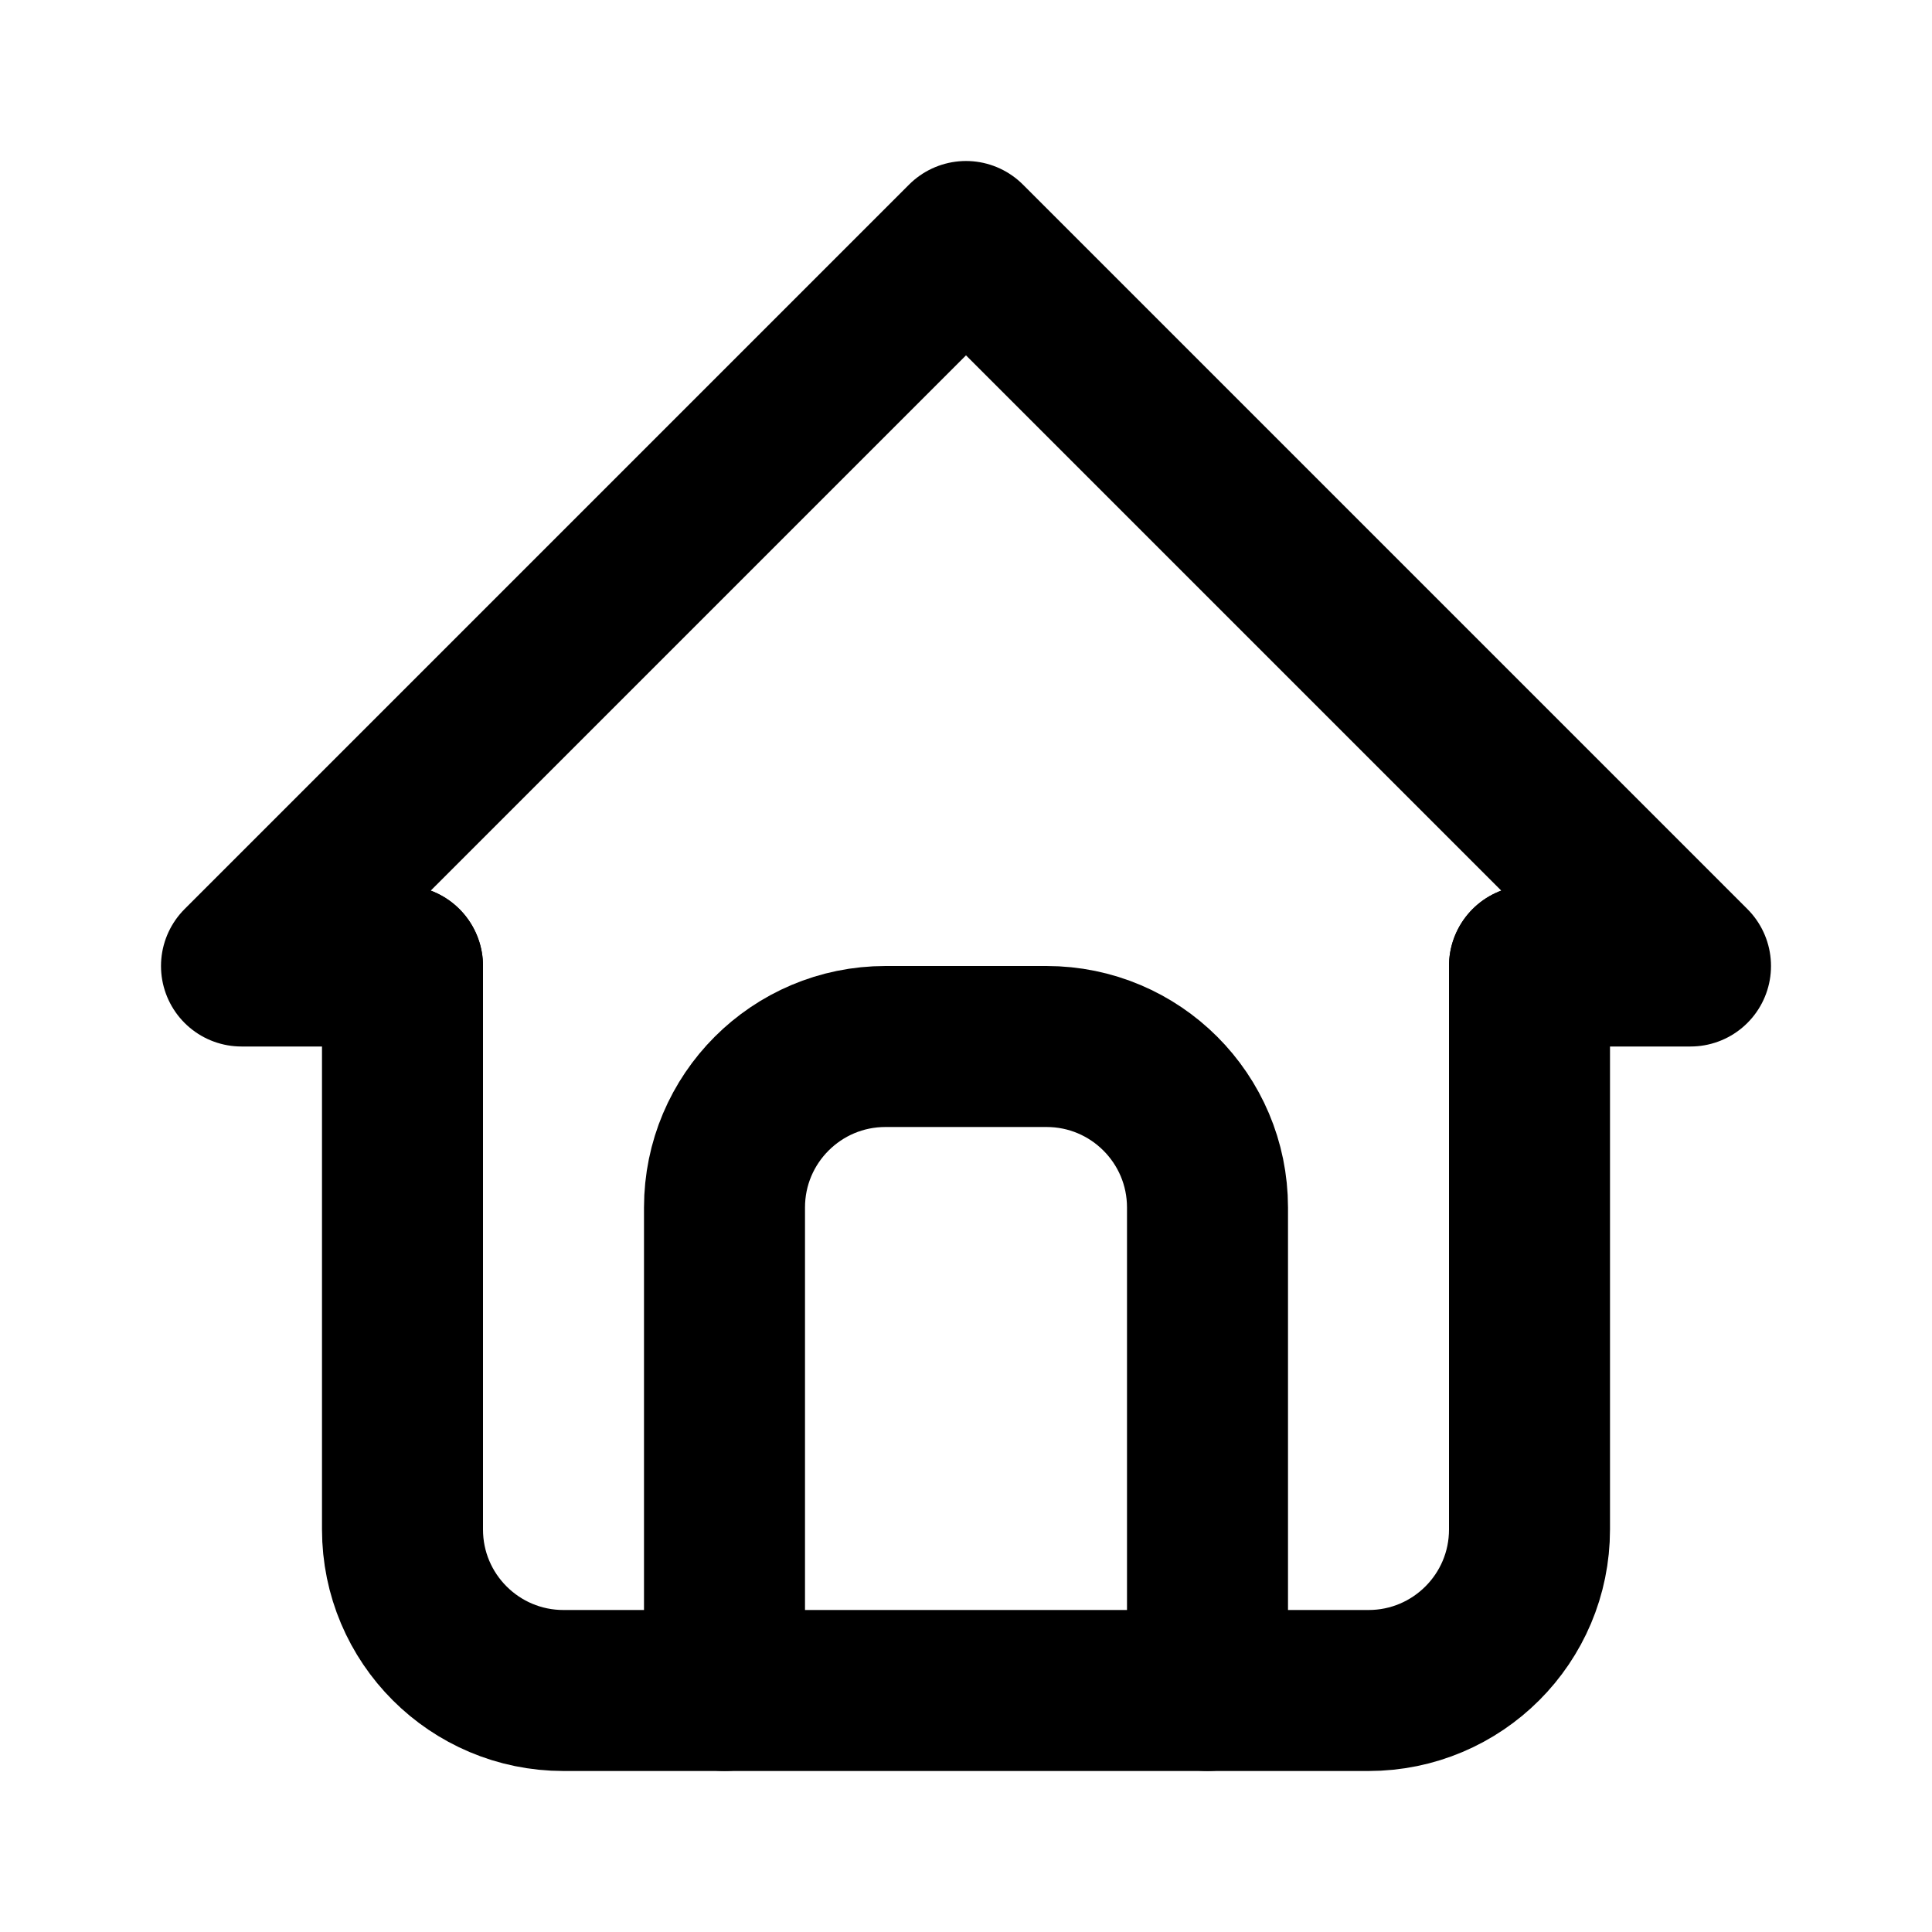
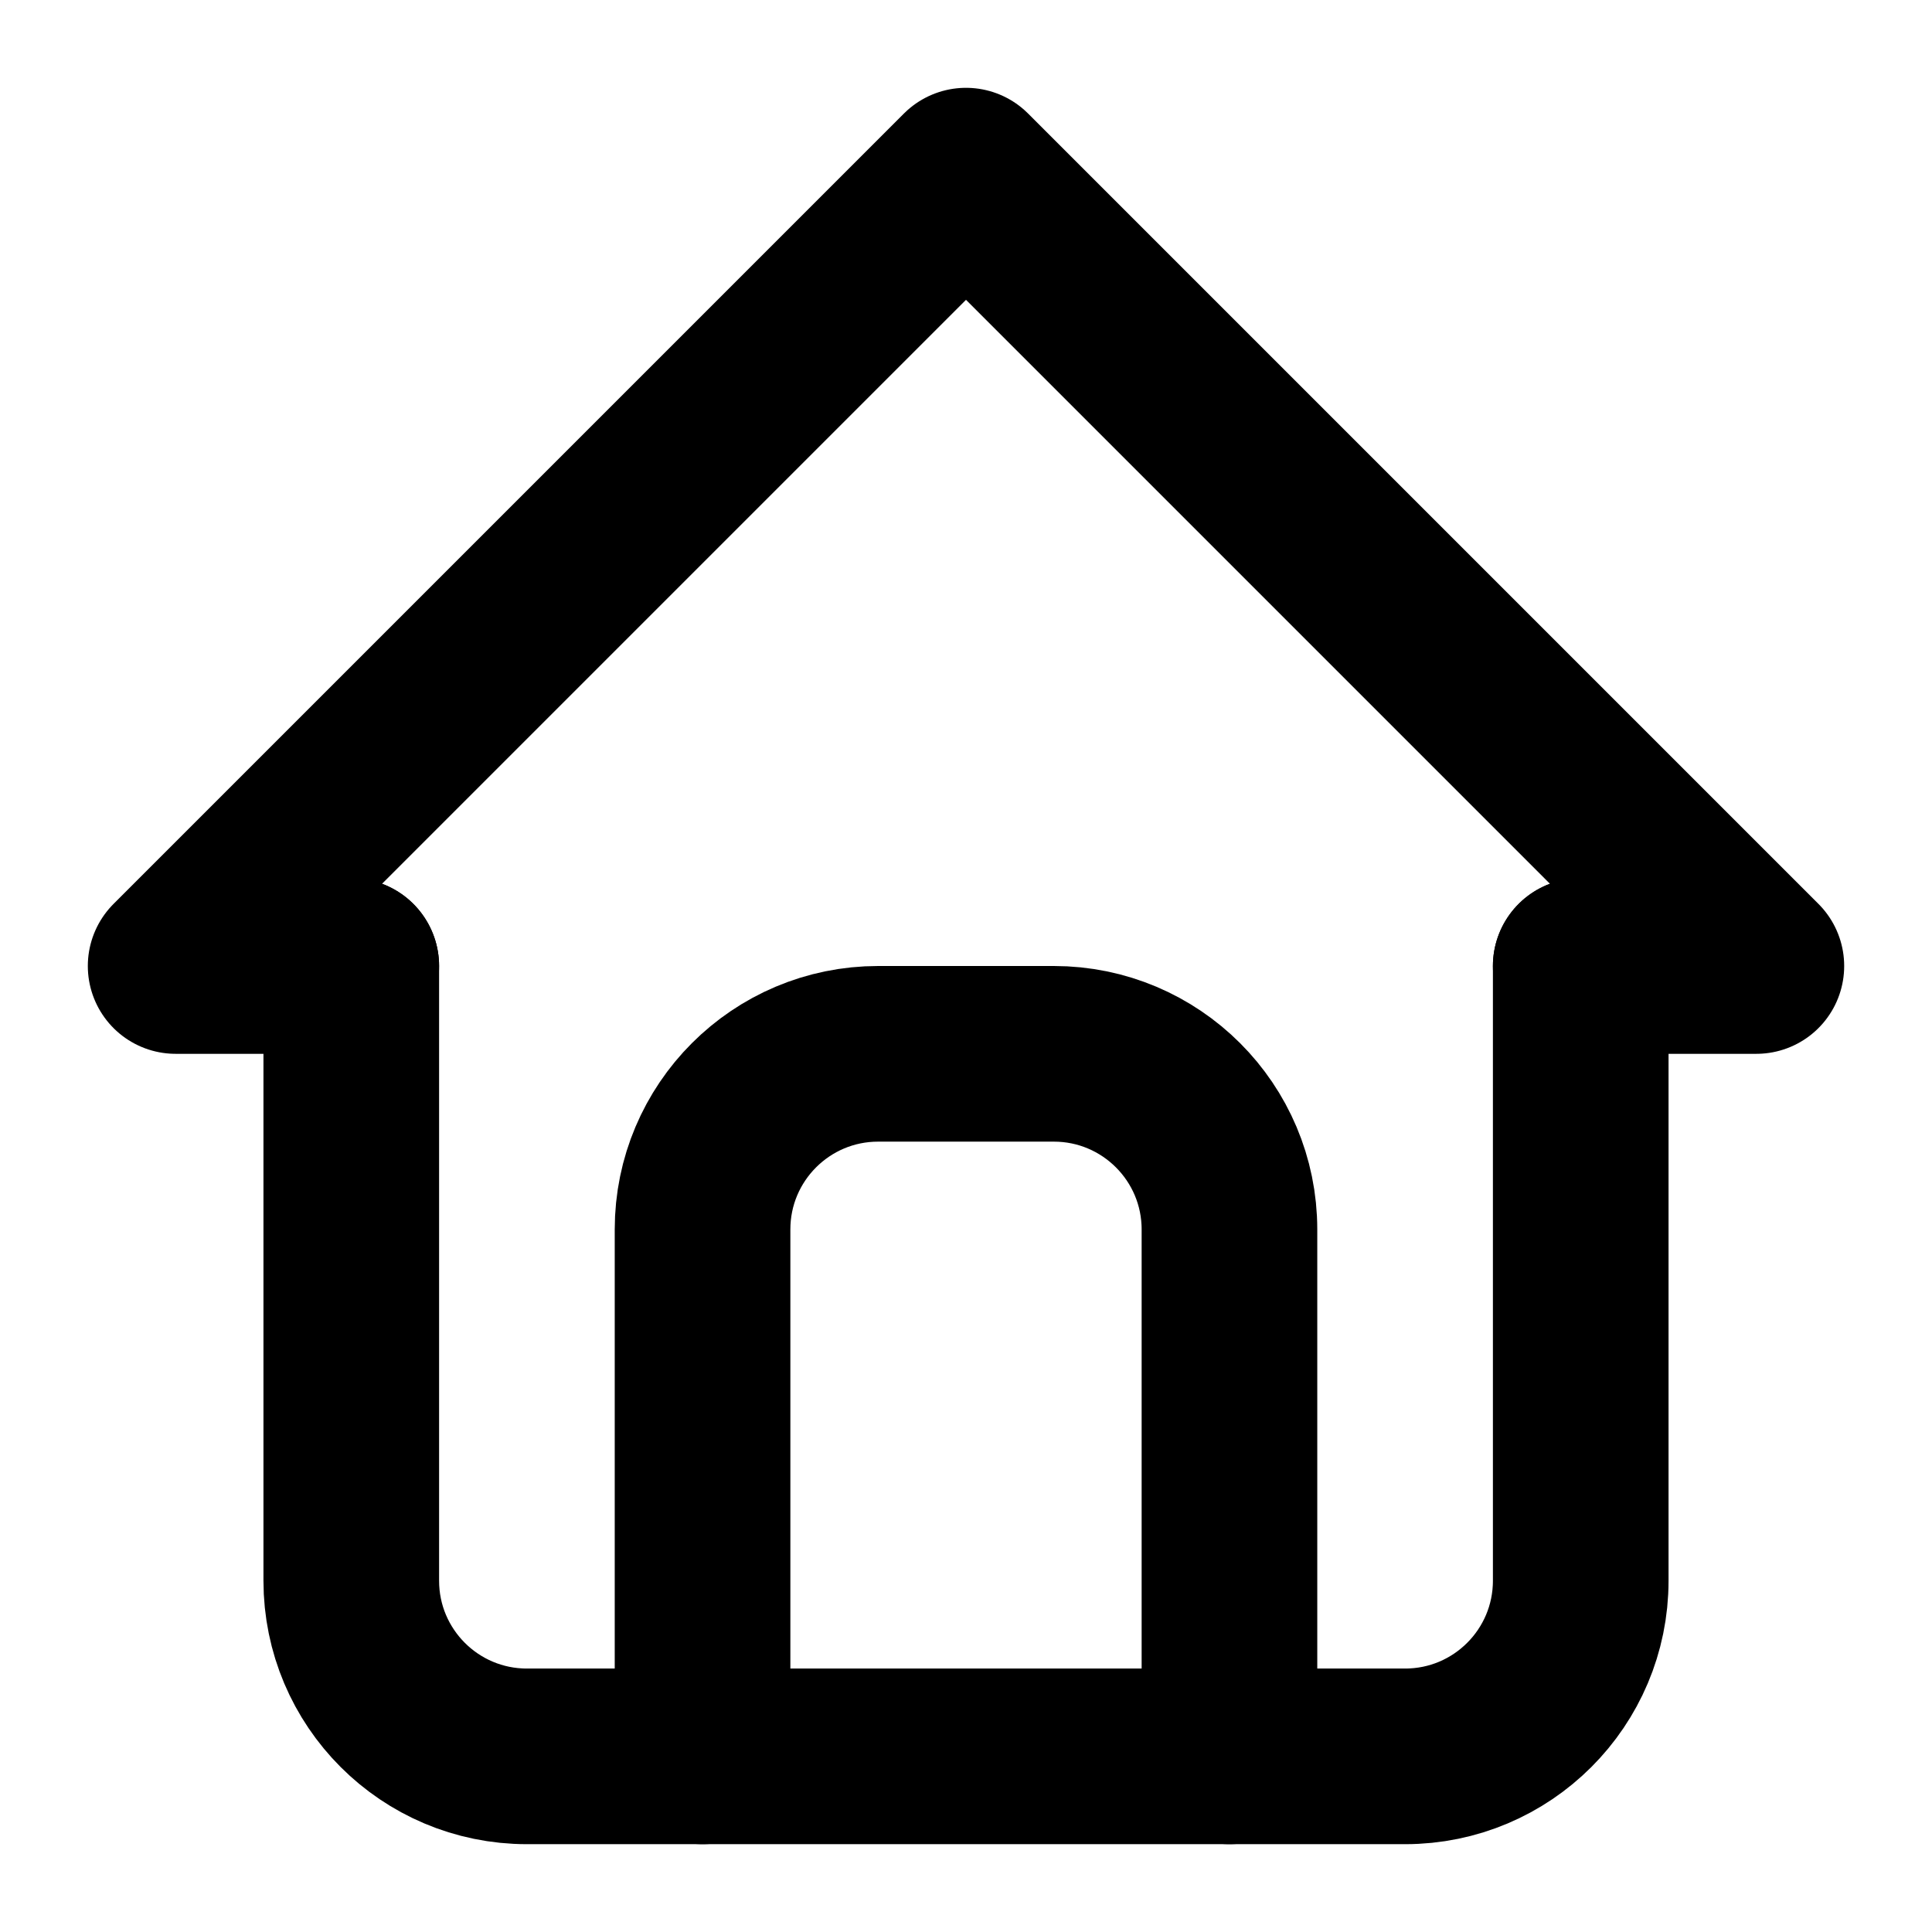
- <svg xmlns="http://www.w3.org/2000/svg" width="24" height="24" viewBox="0 0 24 24" fill="none" stroke="currentColor" stroke-width="2" stroke-linecap="round" stroke-linejoin="round">
+ <svg xmlns="http://www.w3.org/2000/svg" width="24" height="24" viewBox="1 1 22 22" fill="none" stroke="currentColor" stroke-width="2" stroke-linecap="round" stroke-linejoin="round">
  <path d="M5 12l-2 0l9 -9l9 9l-2 0" />
  <path d="M5 12v7a2 2 0 0 0 2 2h10a2 2 0 0 0 2 -2v-7" />
  <path d="M9 21v-6a2 2 0 0 1 2 -2h2a2 2 0 0 1 2 2v6" />
</svg>
